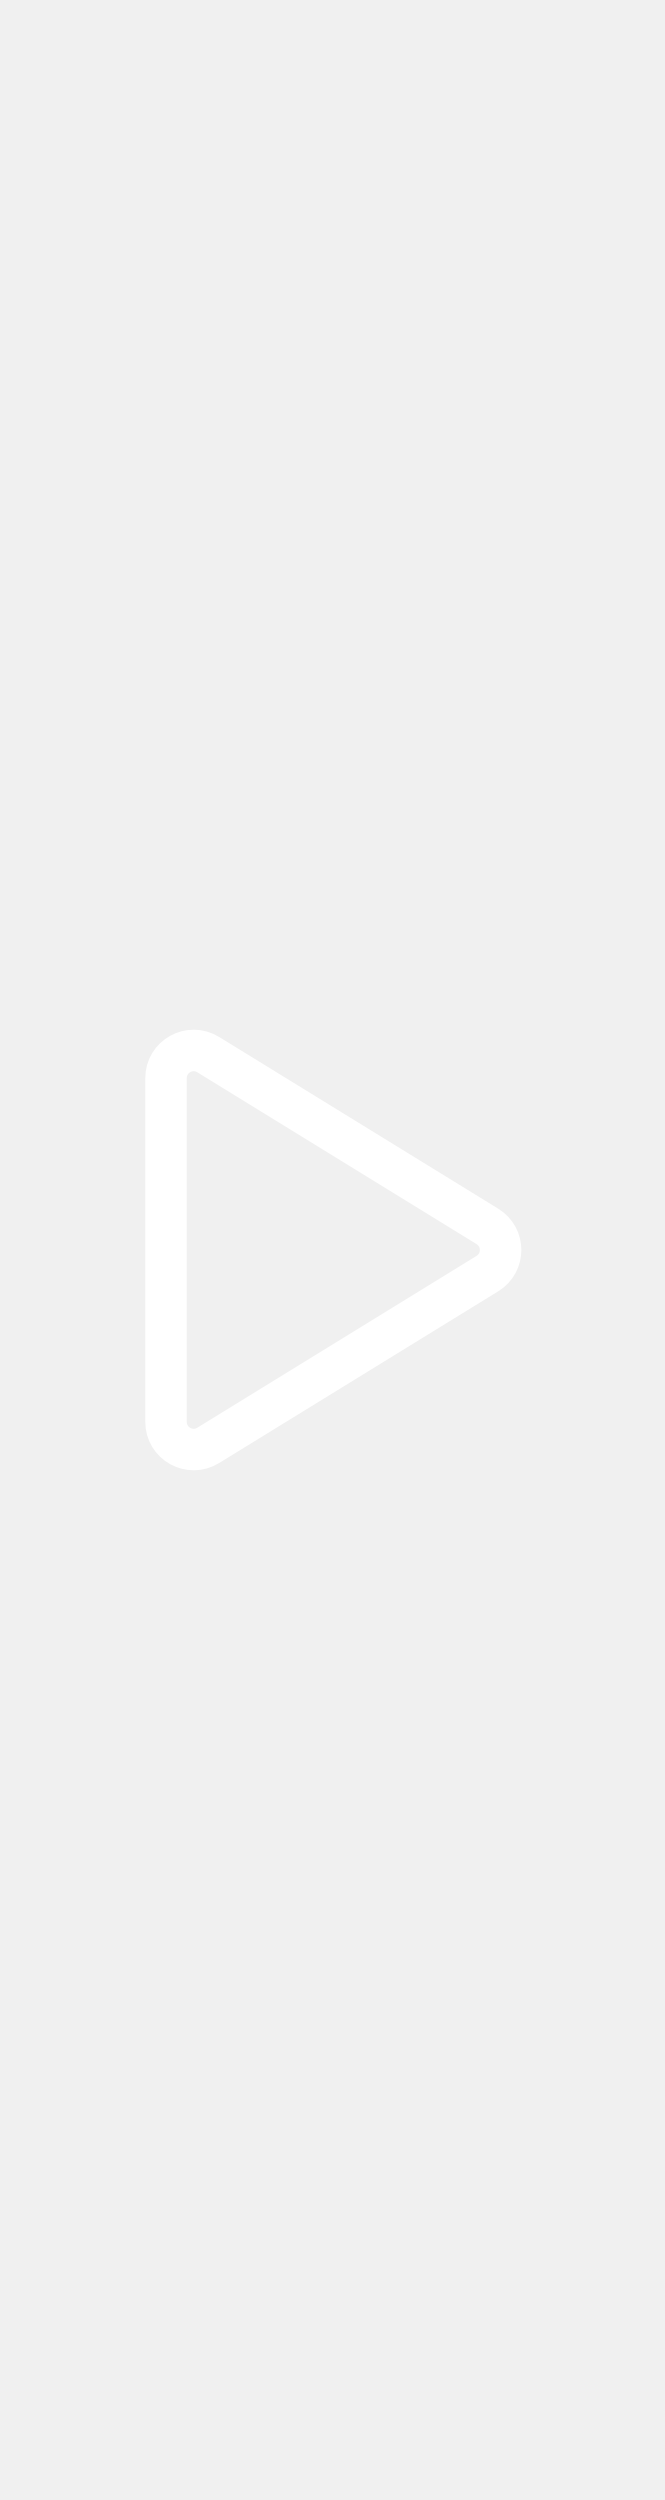
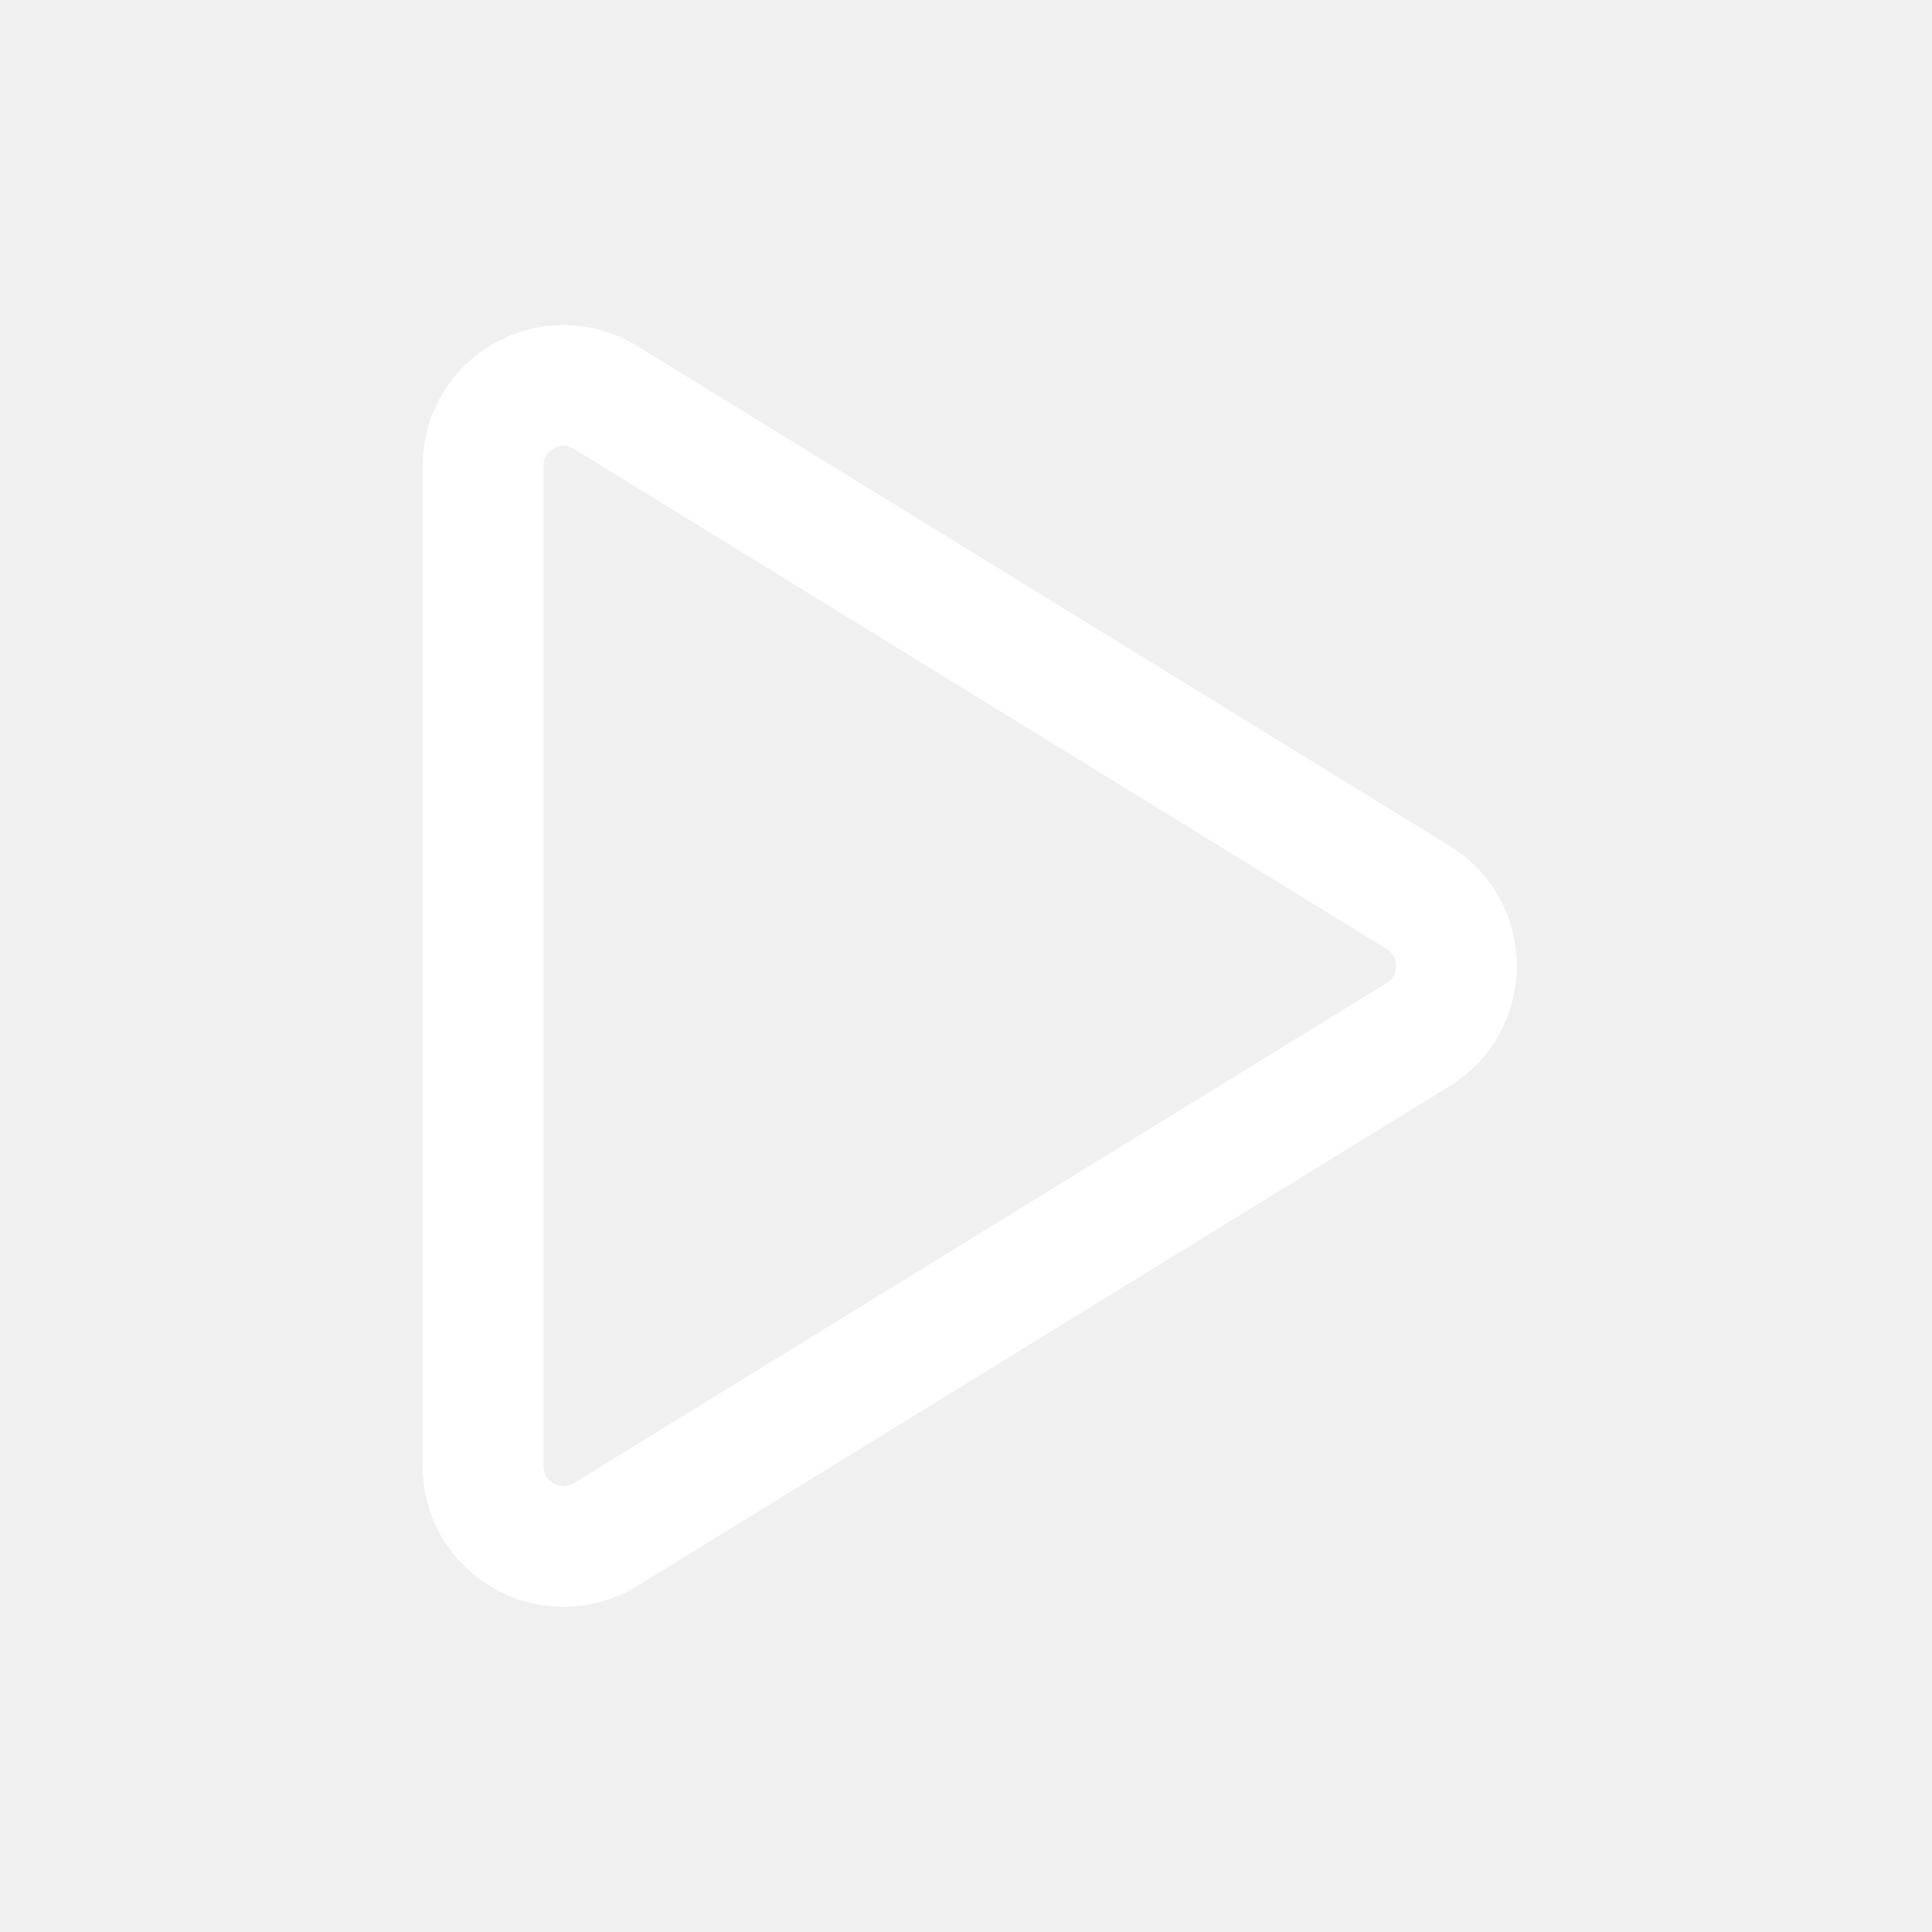
- <svg xmlns="http://www.w3.org/2000/svg" width="34" height="128" viewBox="0 0 24 24" fill="none" class="injected-svg" data-src="https://cdn.hugeicons.com/icons/play-stroke-standard.svg?v=1.0.1" role="img" color="#ffffff">
+ <svg xmlns="http://www.w3.org/2000/svg" width="34" height="34" viewBox="0 0 24 24" fill="none" class="injected-svg" data-src="https://cdn.hugeicons.com/icons/play-stroke-standard.svg?v=1.0.1" role="img" color="#ffffff">
  <path d="M7.524 19.062C6.858 19.472 6 18.993 6 18.21V5.79C6 5.007 6.858 4.528 7.524 4.938L17.616 11.148C18.251 11.539 18.251 12.461 17.616 12.852L7.524 19.062Z" stroke="#ffffff" stroke-width="1.5" stroke-linejoin="round" />
</svg>
